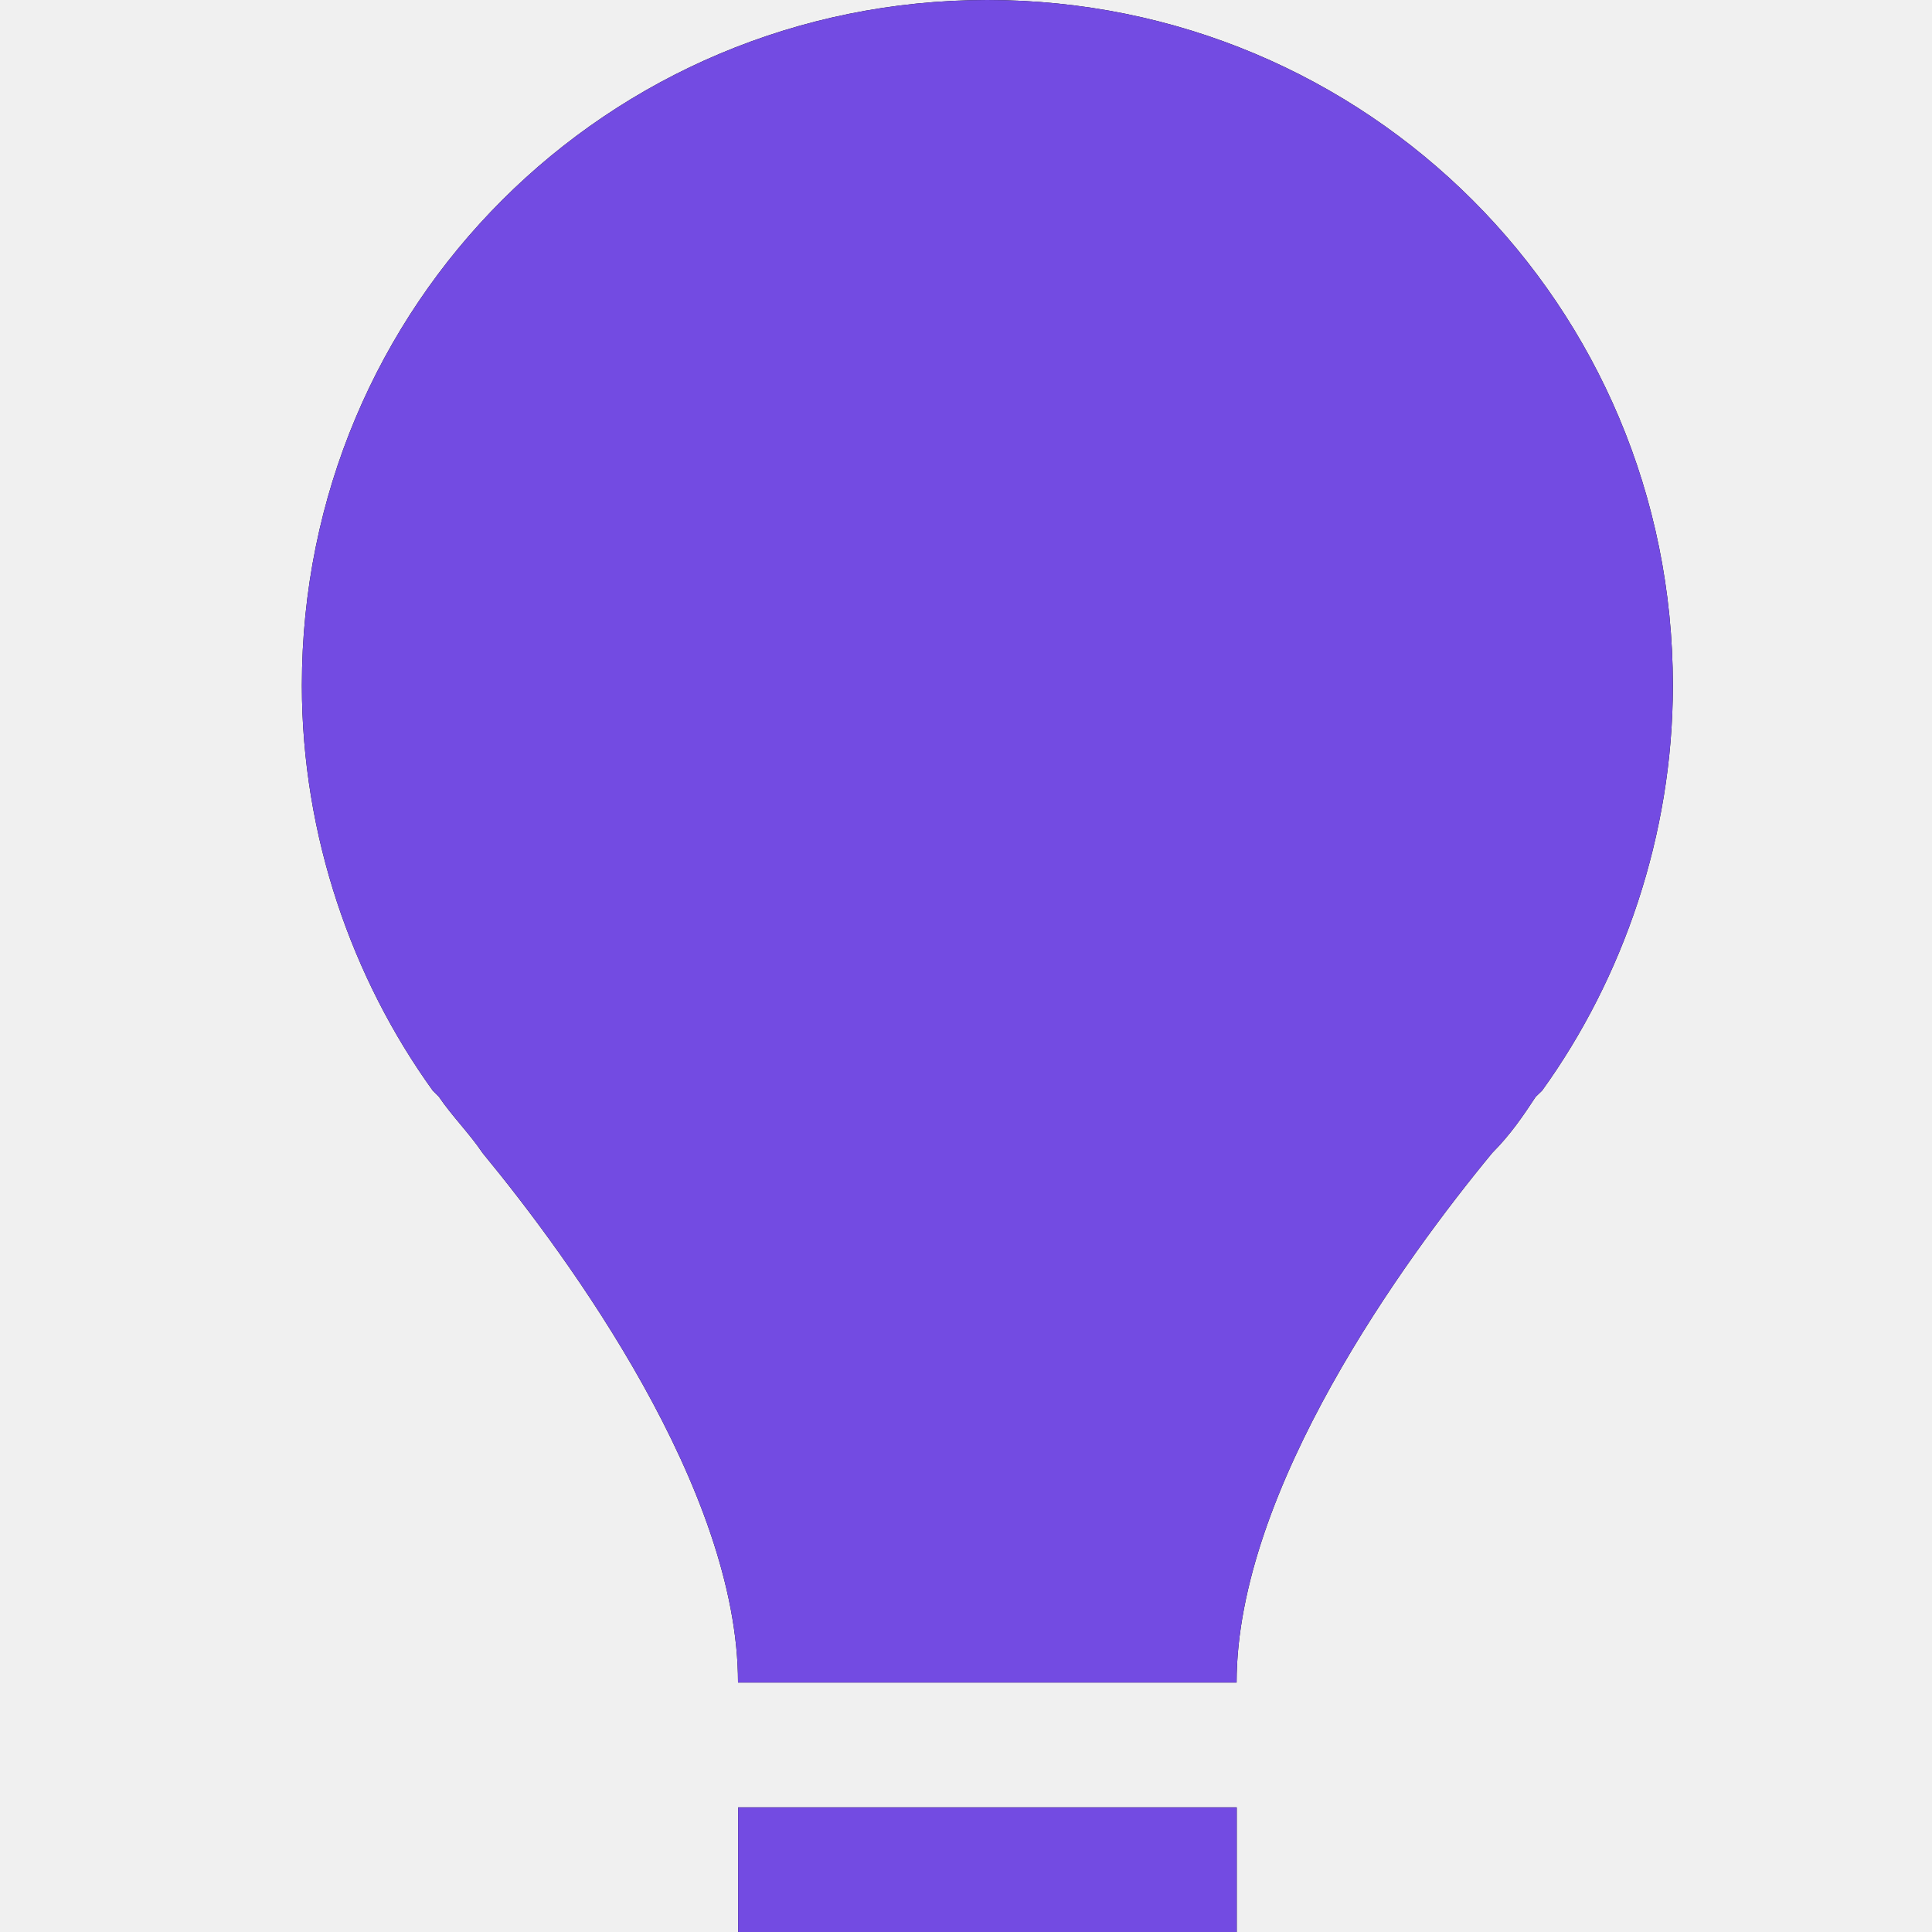
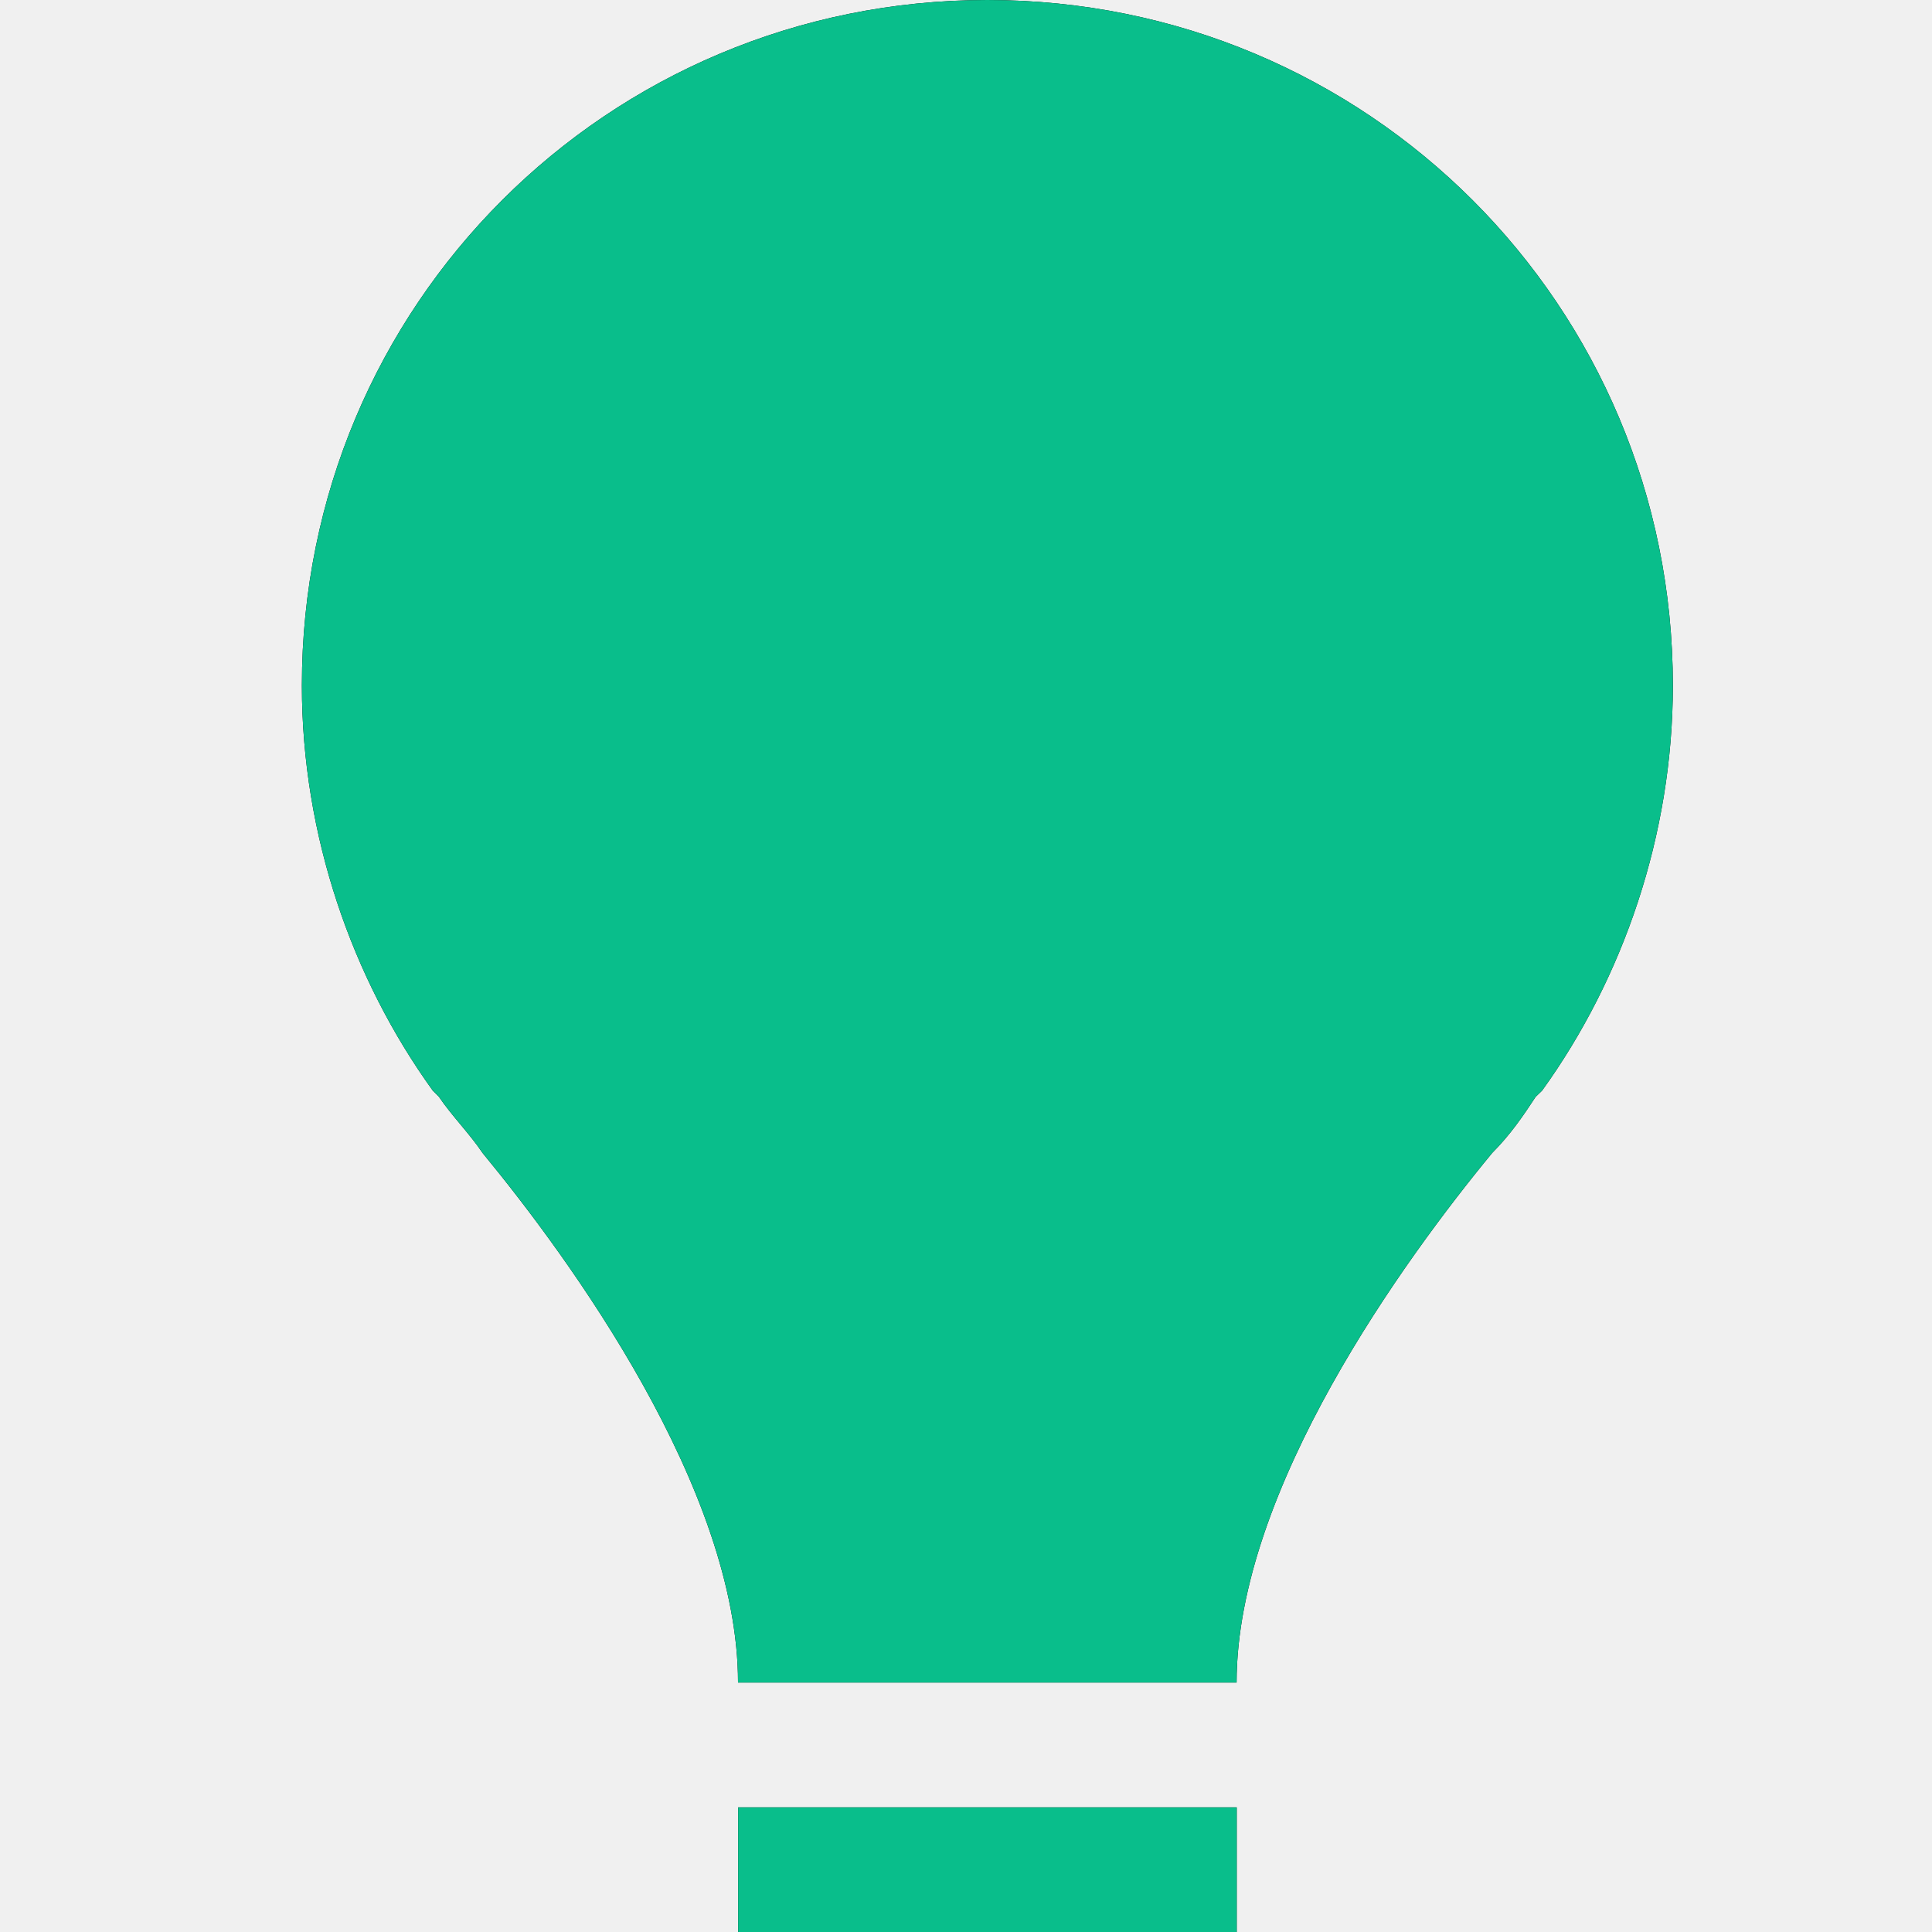
<svg xmlns="http://www.w3.org/2000/svg" xmlns:xlink="http://www.w3.org/1999/xlink" width="16" height="16" viewBox="0 0 16 16">
  <defs>
    <path id="a5sdkwh71a" d="M10.242 14.968V16H6.113v-1.032h4.13zM8.177 0c3.149 0 5.677 2.53 5.677 5.677 0 1.239-.413 2.426-1.083 3.355l-.053.051c-.102.155-.206.31-.36.465-.723.876-2.117 2.787-2.117 4.386H6.112c0-1.6-1.393-3.509-2.116-4.386-.103-.155-.257-.31-.361-.465l-.051-.051C2.914 8.103 2.5 6.916 2.5 5.677 2.5 2.528 5.03 0 8.177 0z" />
  </defs>
  <g fill="none" fill-rule="evenodd">
    <mask id="fvmncwi2yb" fill="#fff">
      <use xlink:href="#a5sdkwh71a" />
    </mask>
    <use fill="#000" fill-rule="nonzero" xlink:href="#a5sdkwh71a" />
-     <path fill="#734BE2" d="M0 0H16V16H0z" mask="url(#fvmncwi2yb)" />
+     <path fill="#09BE8B" d="M0 0H16V16H0z" mask="url(#fvmncwi2yb)" />
  </g>
</svg>
